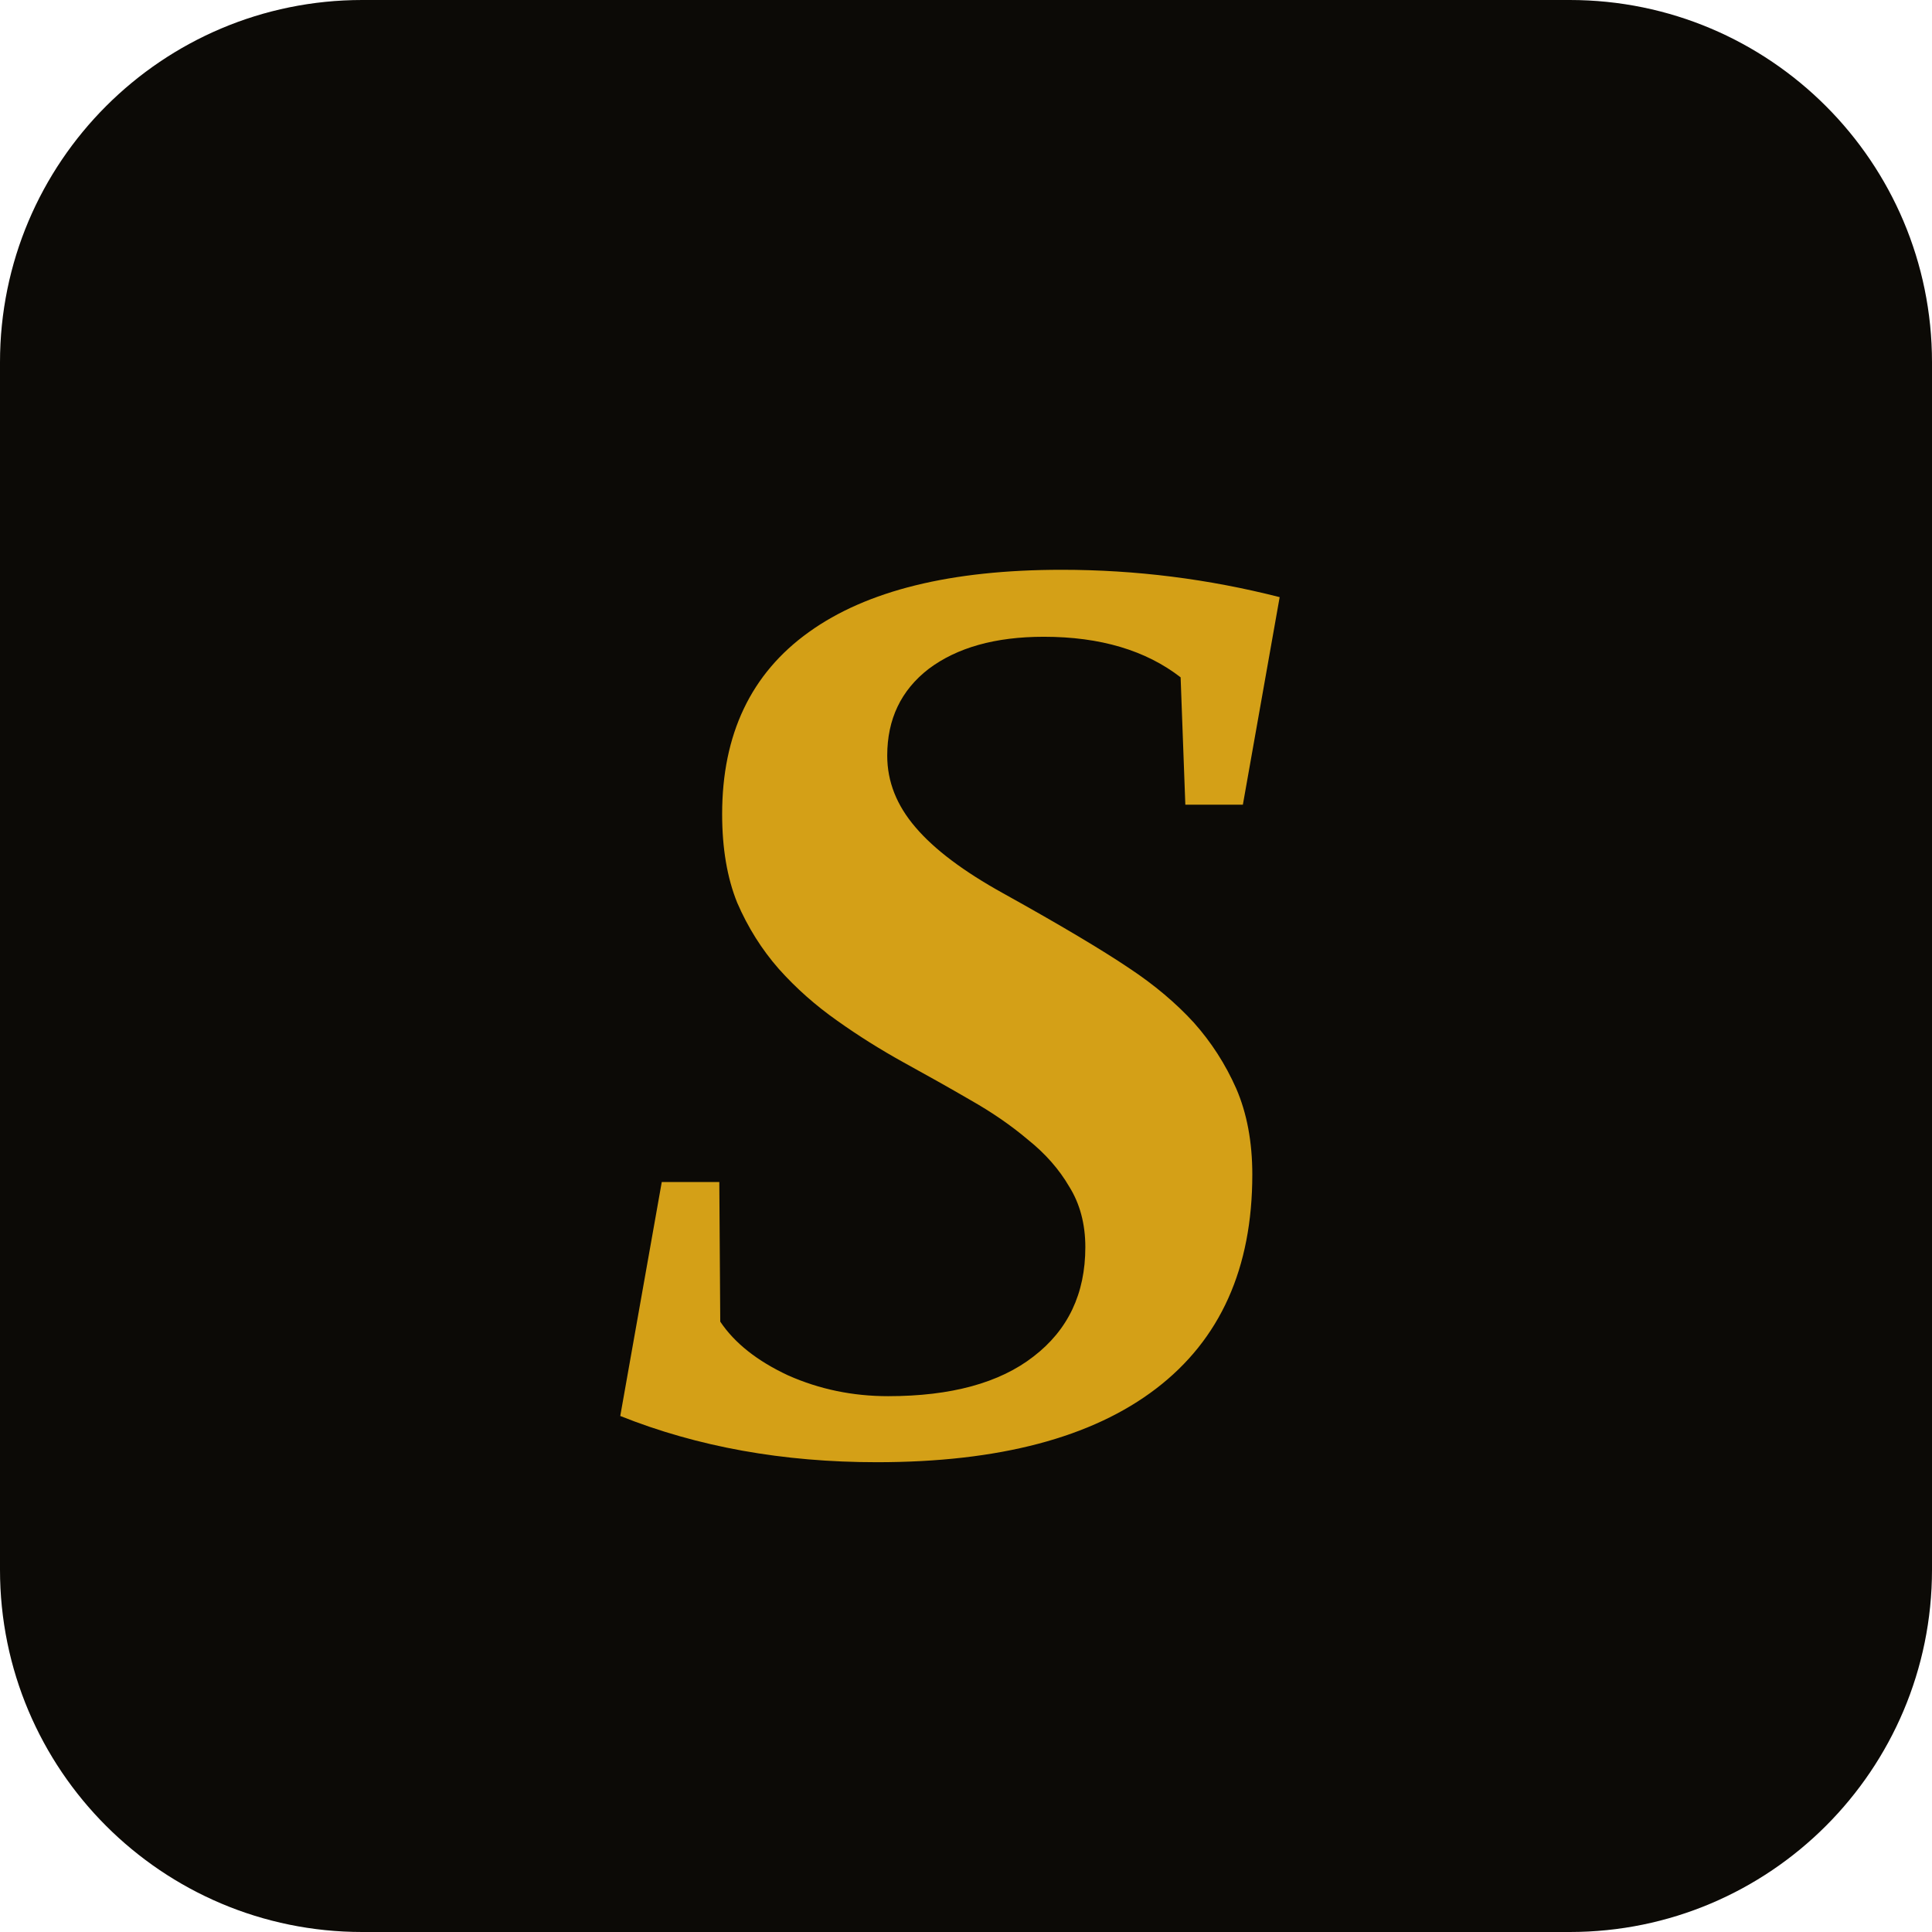
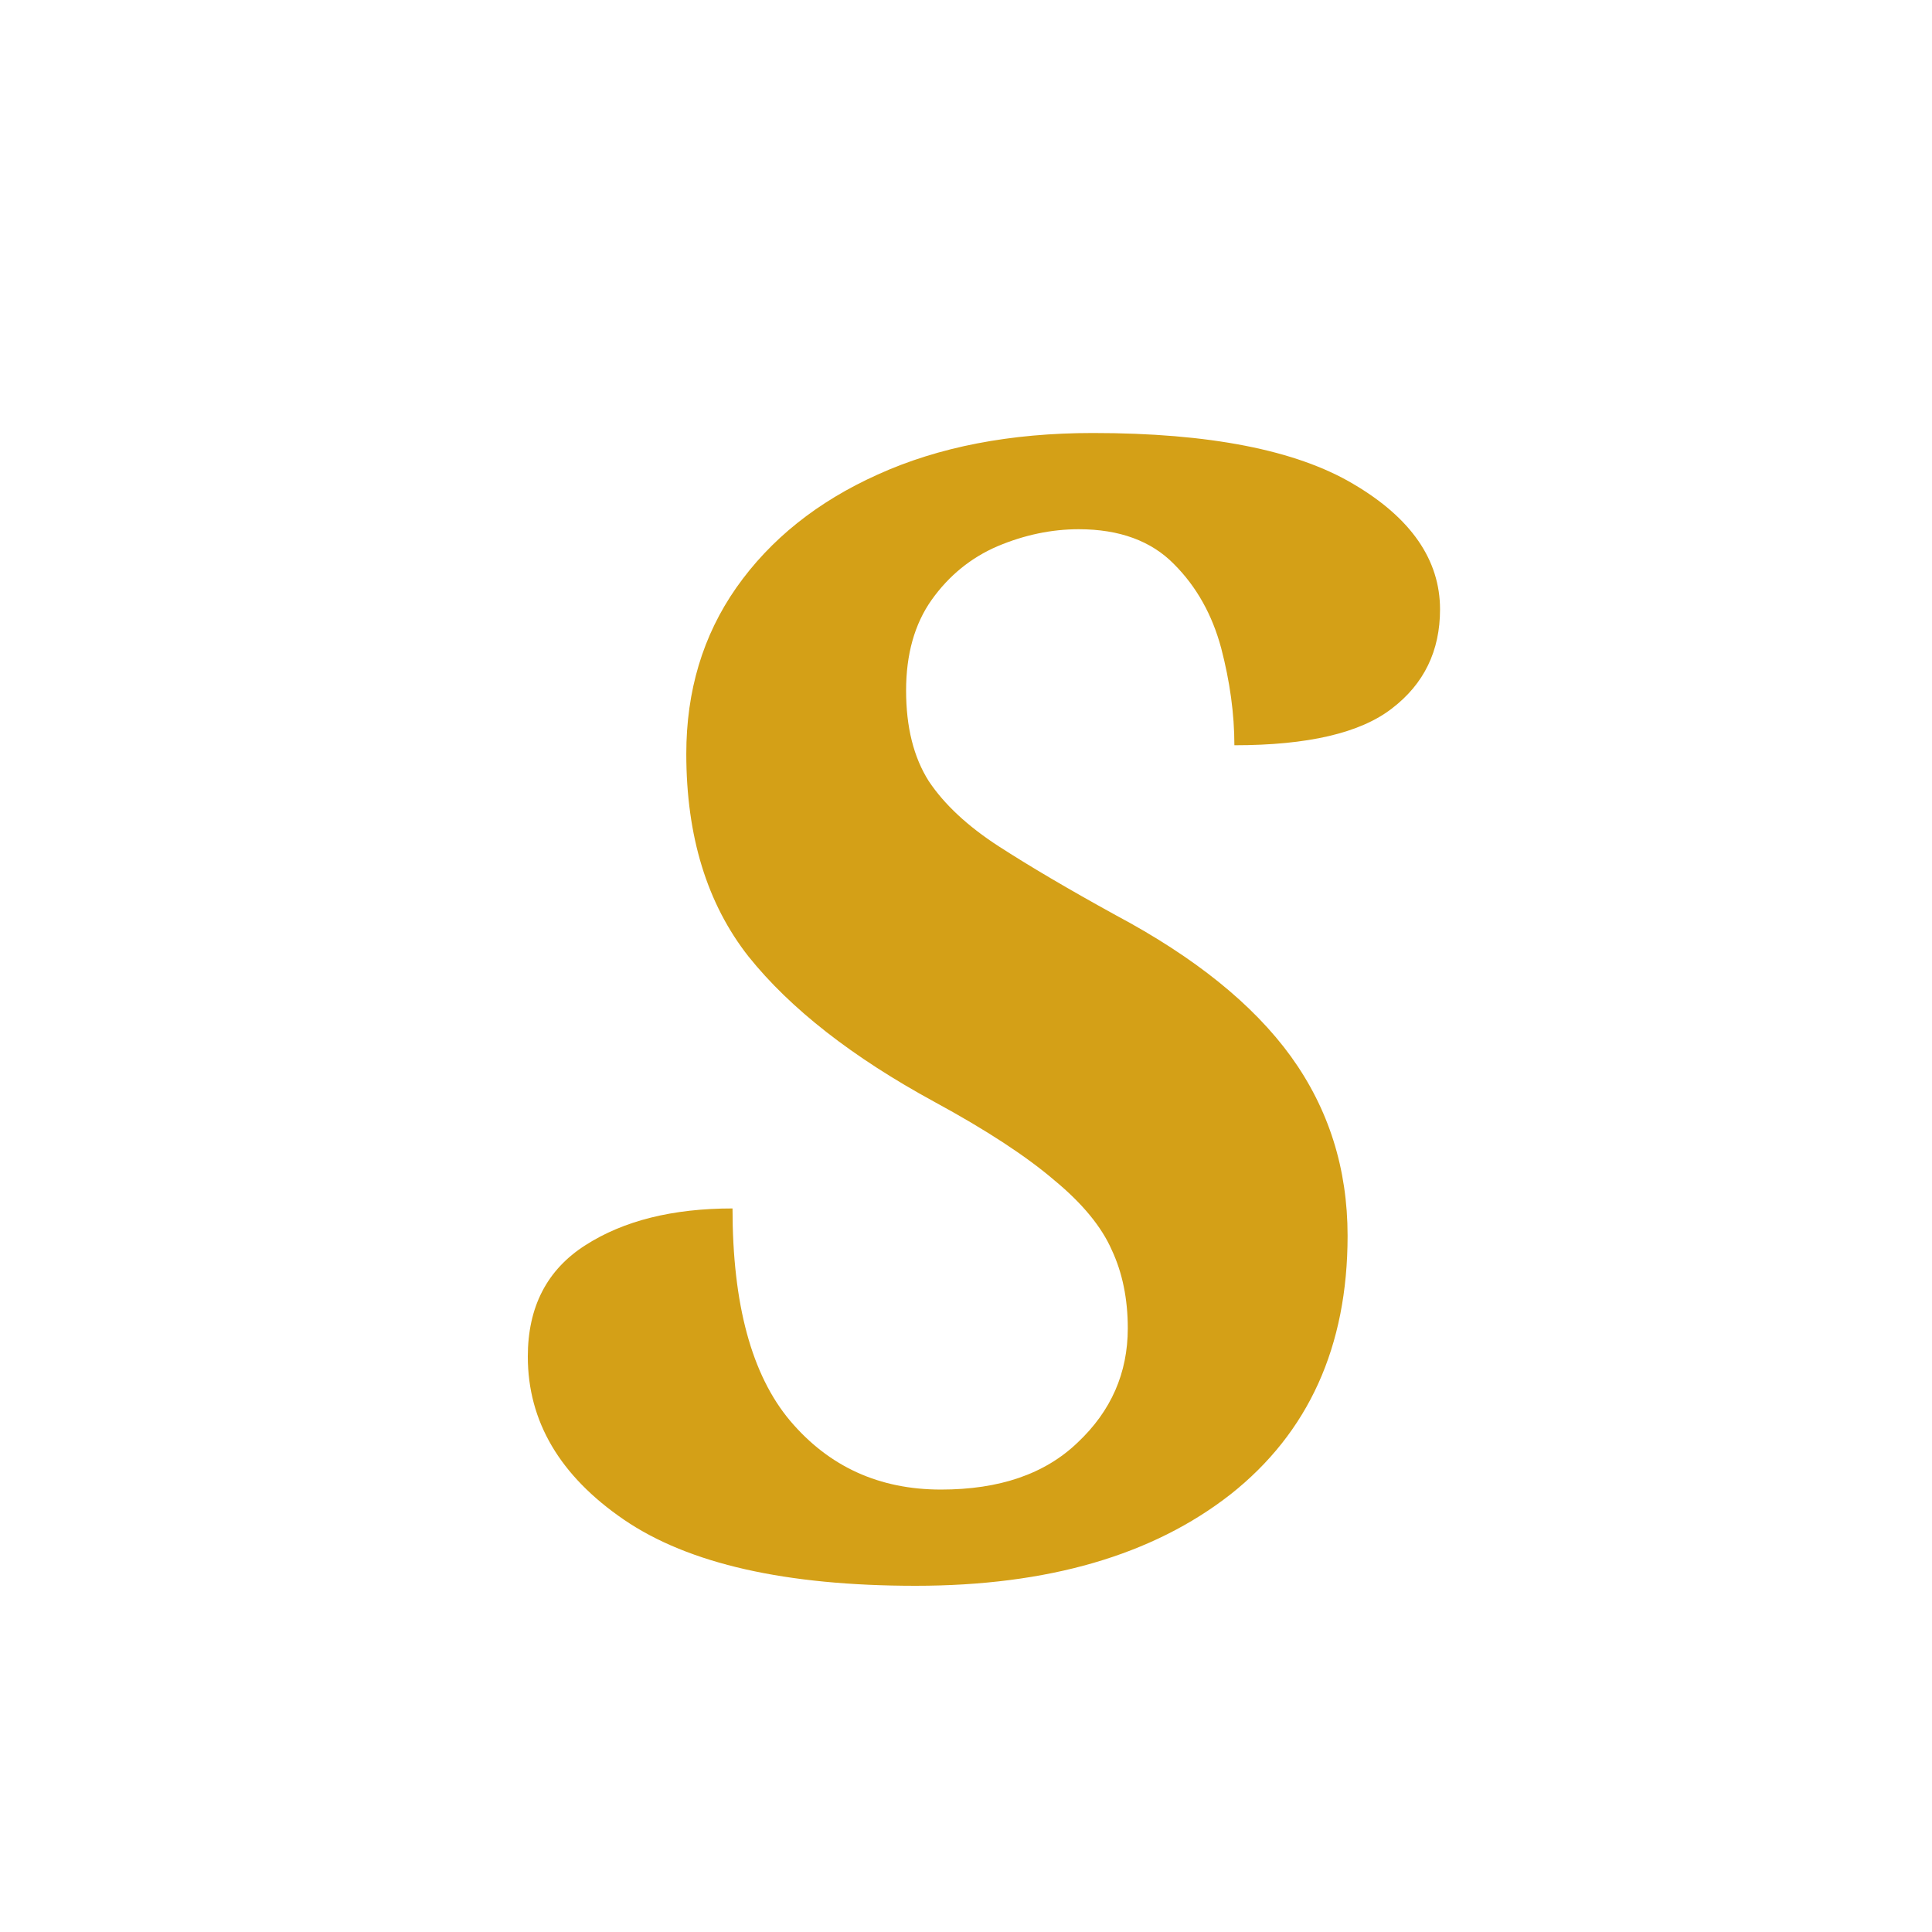
- <svg xmlns="http://www.w3.org/2000/svg" viewBox="0 0 32 32" fill="none">
-   <rect width="32" height="32" rx="6" fill="#0c0a06" />
-   <text x="16" y="24" font-family="Georgia, 'Times New Roman', serif" font-size="22" font-weight="bold" font-style="italic" fill="#d4a017" text-anchor="middle" dominant-baseline="auto" letter-spacing="-1">S</text>
+ <svg xmlns="http://www.w3.org/2000/svg" viewBox="0 0 32 32">
+   <text x="16" y="26" font-family="Georgia, serif" font-size="26" font-weight="bold" font-style="italic" fill="#d4a017" text-anchor="middle">S</text>
</svg>
